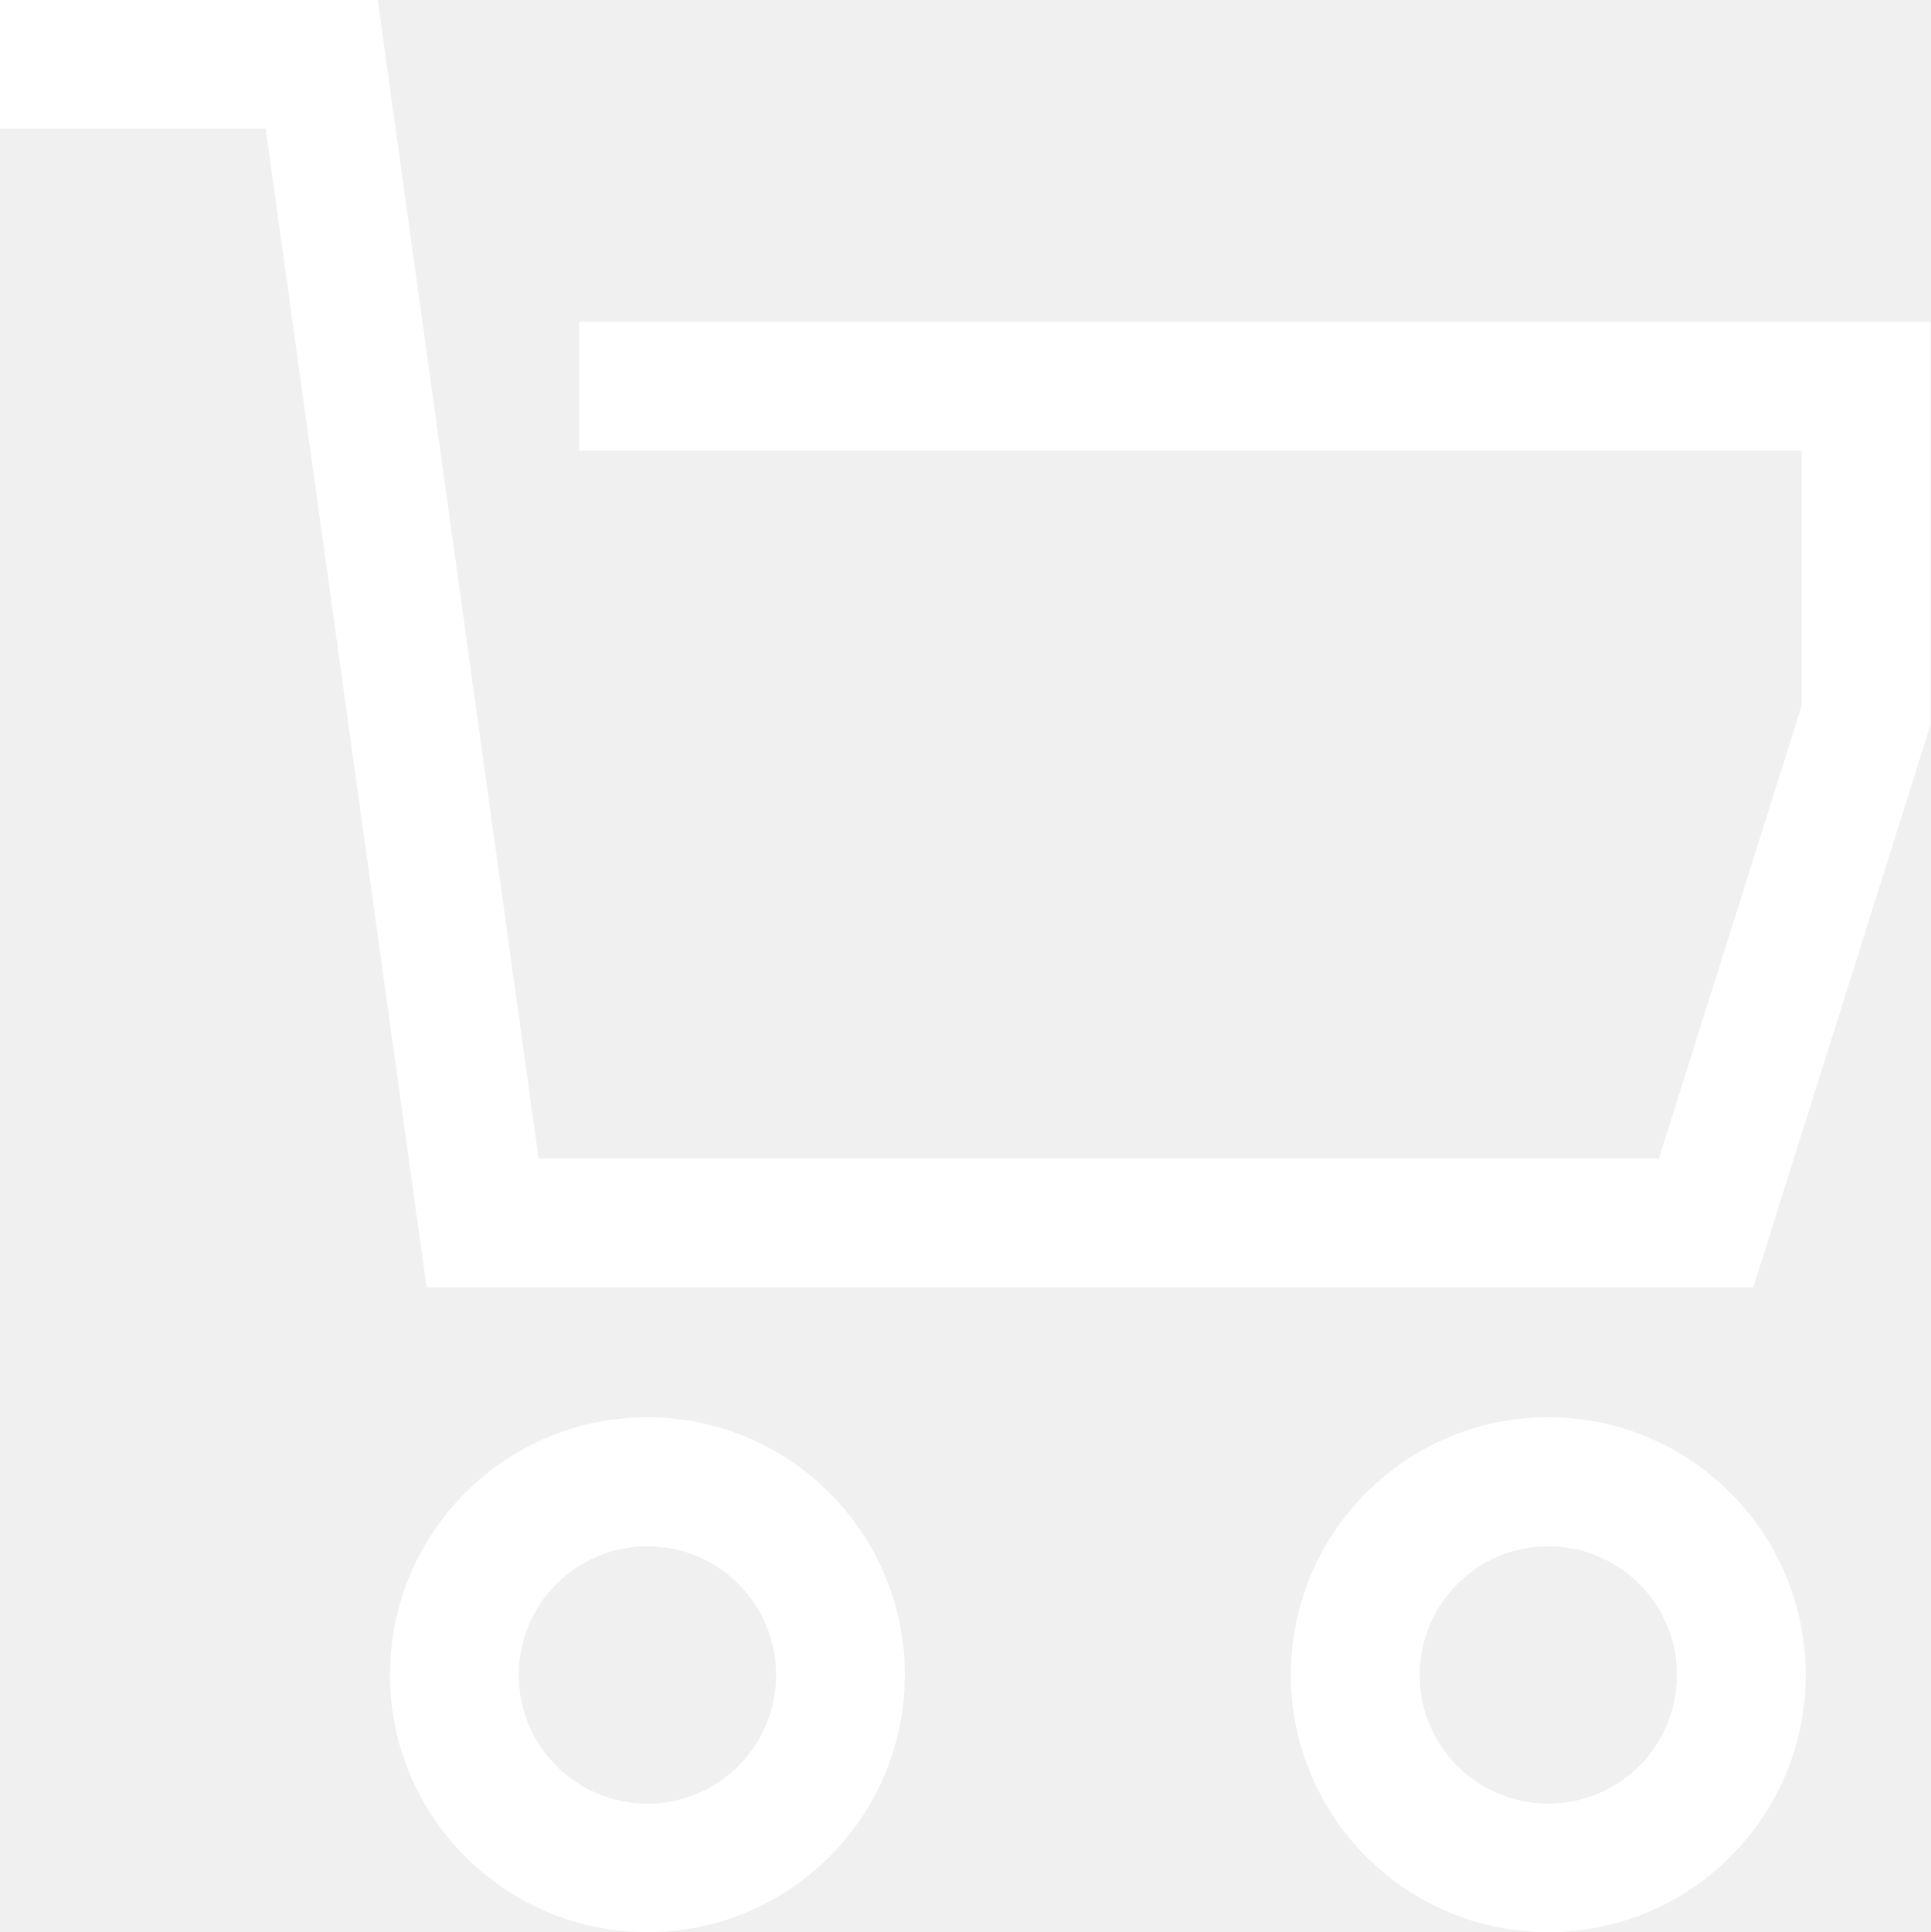
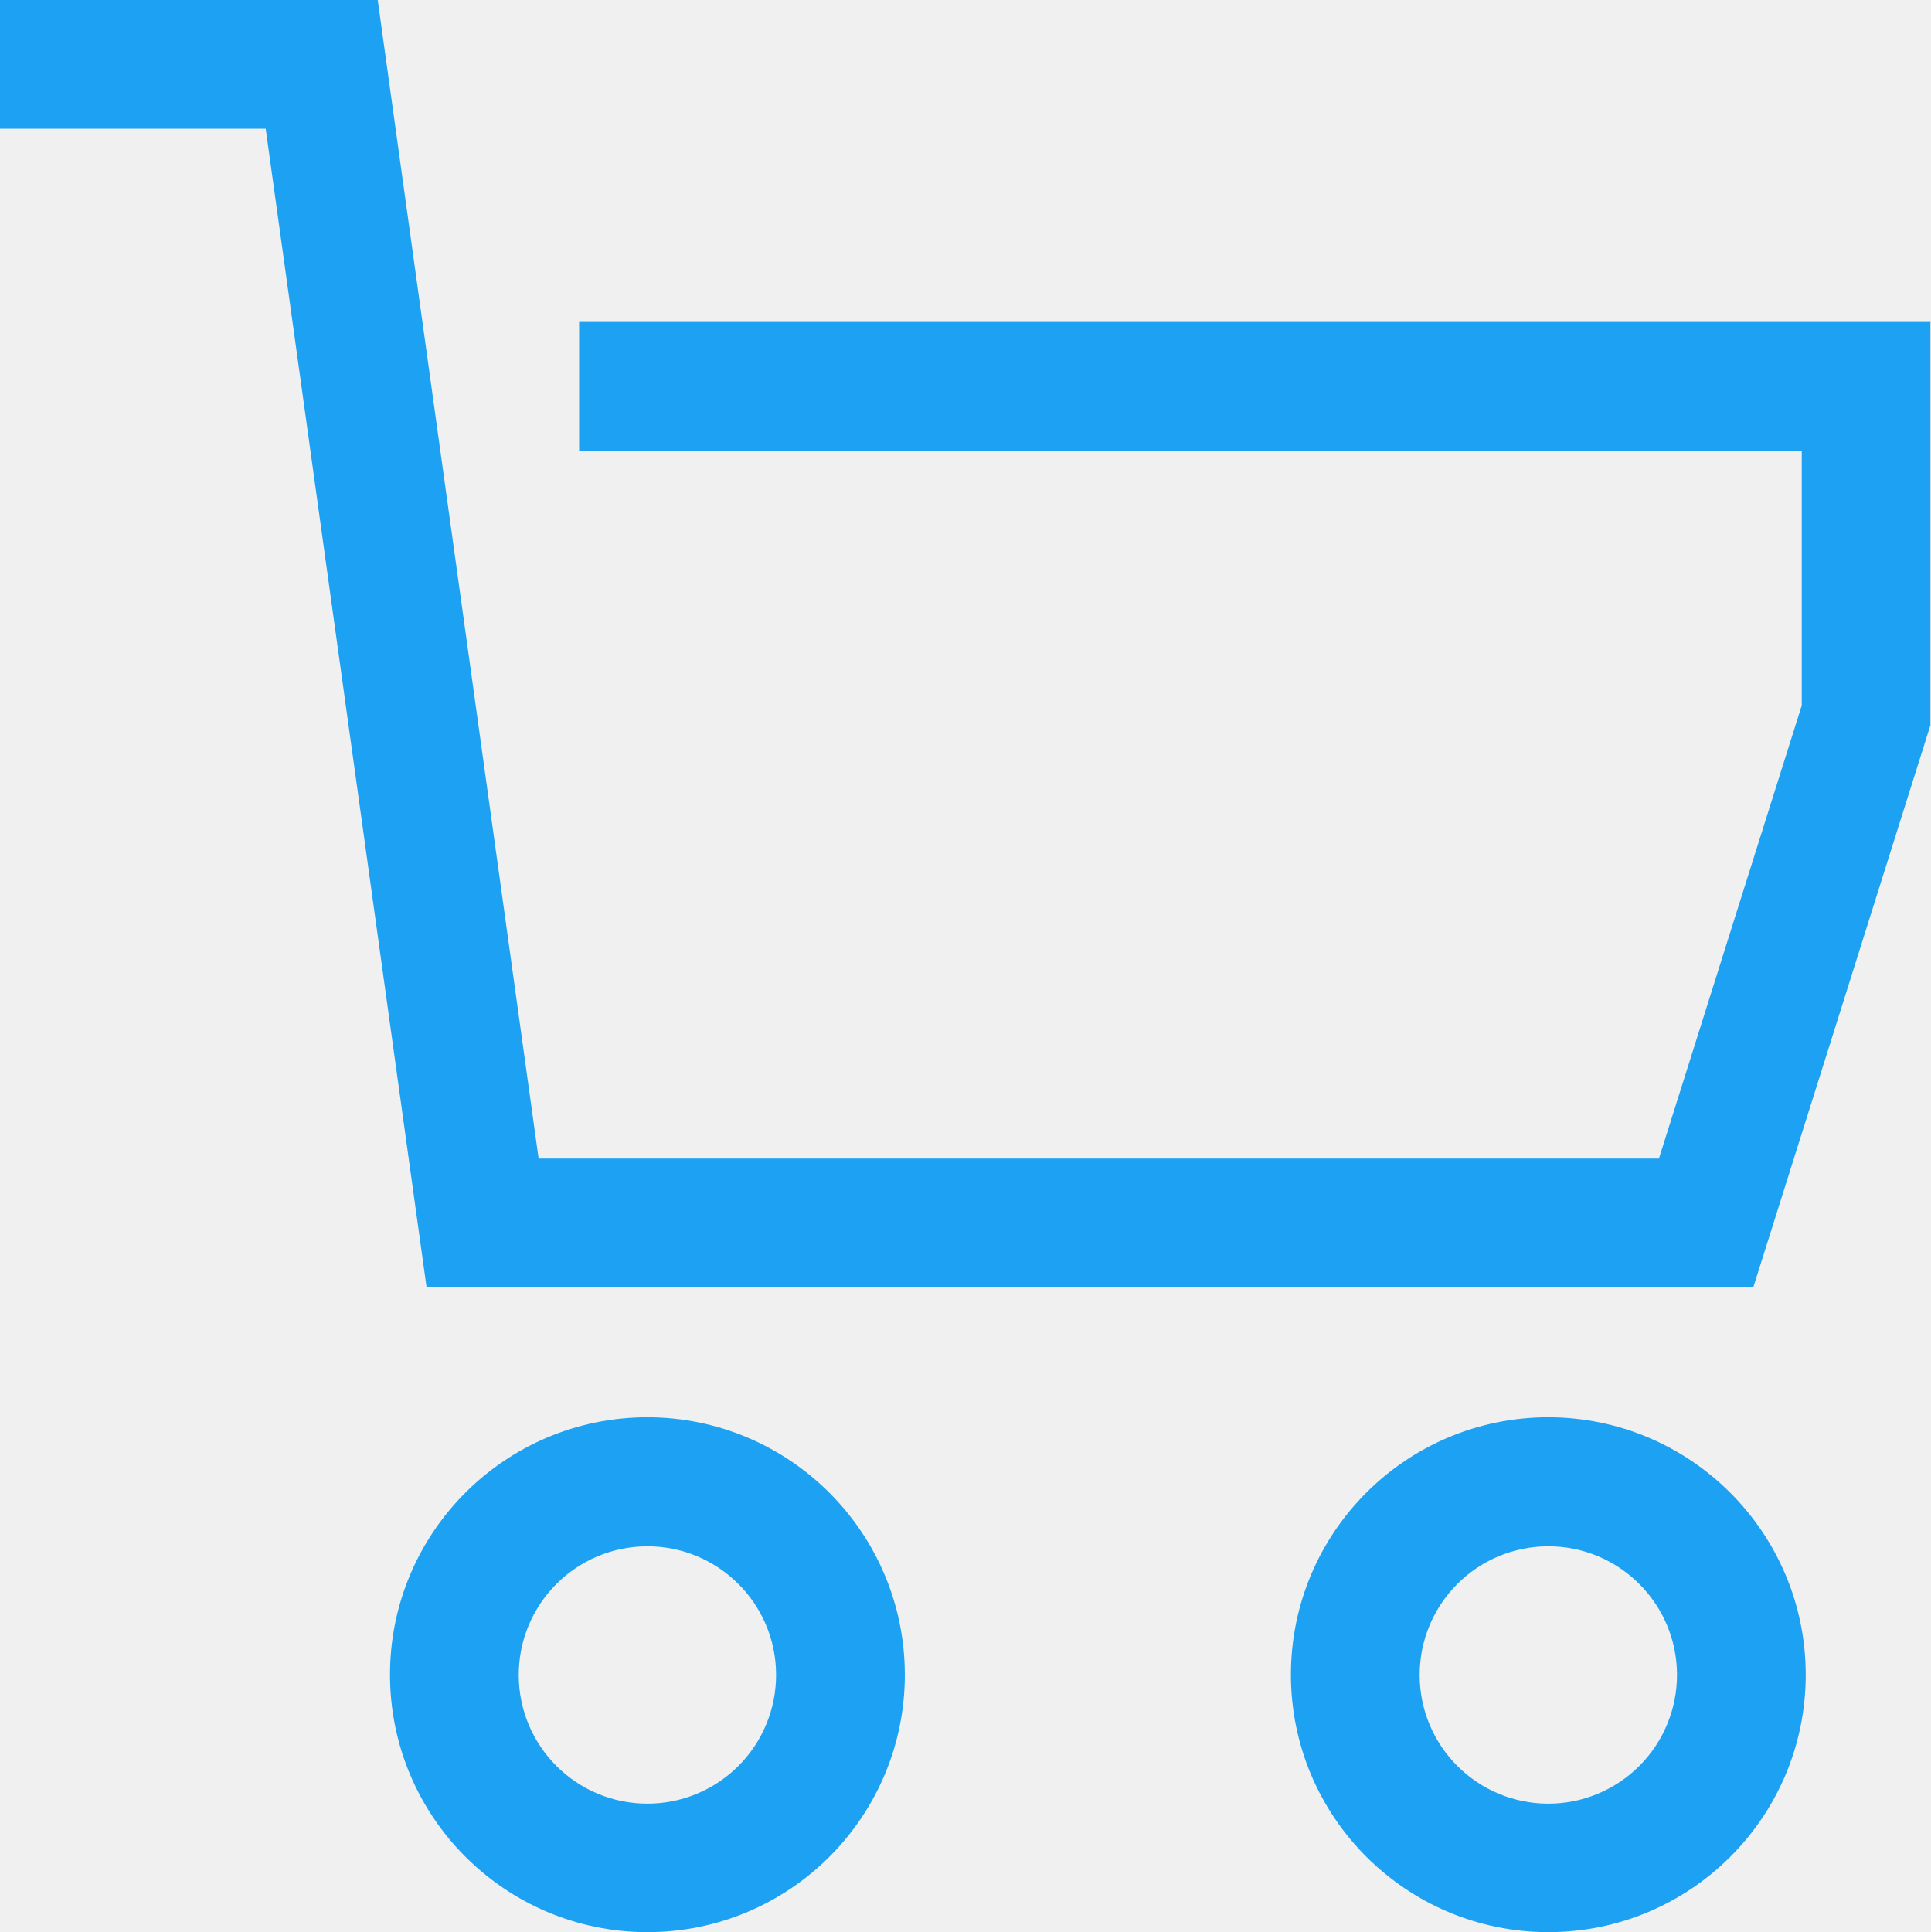
<svg xmlns="http://www.w3.org/2000/svg" width="27.98" height="28" viewBox="0 0 27.98 28">
  <g id="cart" transform="translate(-1.125 -1.125)">
-     <path id="Path_41" data-name="Path 41" d="M9.519,5.791V7.656H27.24v3.693L25.17,17.916H8.932L6.6,1.125H1.125V2.99H4.976L7.308,19.781h19.23l2.567-8.145V5.791Z" fill="#fff" />
-     <path id="Path_42" data-name="Path 42" d="M11.675,25.9a3.731,3.731,0,1,0,3.731,3.731A3.735,3.735,0,0,0,11.675,25.9Zm0,5.6A1.865,1.865,0,1,1,13.54,29.63,1.865,1.865,0,0,1,11.675,31.5Z" transform="translate(-1.166 -4.235)" fill="#fff" />
-     <path id="Path_43" data-name="Path 43" d="M27.425,25.9a3.731,3.731,0,1,0,3.731,3.731A3.735,3.735,0,0,0,27.425,25.9Zm0,5.6A1.865,1.865,0,1,1,29.29,29.63,1.865,1.865,0,0,1,27.425,31.5Z" transform="translate(-3.858 -4.235)" fill="#fff" />
+     <path id="Path_41" data-name="Path 41" d="M9.519,5.791V7.656H27.24v3.693L25.17,17.916H8.932L6.6,1.125H1.125V2.99H4.976L7.308,19.781h19.23l2.567-8.145V5.791Z" fill="#1da1f2" />
+     <path id="Path_42" data-name="Path 42" d="M11.675,25.9a3.731,3.731,0,1,0,3.731,3.731A3.735,3.735,0,0,0,11.675,25.9Zm0,5.6A1.865,1.865,0,1,1,13.54,29.63,1.865,1.865,0,0,1,11.675,31.5Z" transform="translate(-1.166 -4.235)" fill="#1da1f2" />
+     <path id="Path_43" data-name="Path 43" d="M27.425,25.9a3.731,3.731,0,1,0,3.731,3.731A3.735,3.735,0,0,0,27.425,25.9Zm0,5.6A1.865,1.865,0,1,1,29.29,29.63,1.865,1.865,0,0,1,27.425,31.5Z" transform="translate(-3.858 -4.235)" fill="#1da1f2" />
  </g>
</svg>
